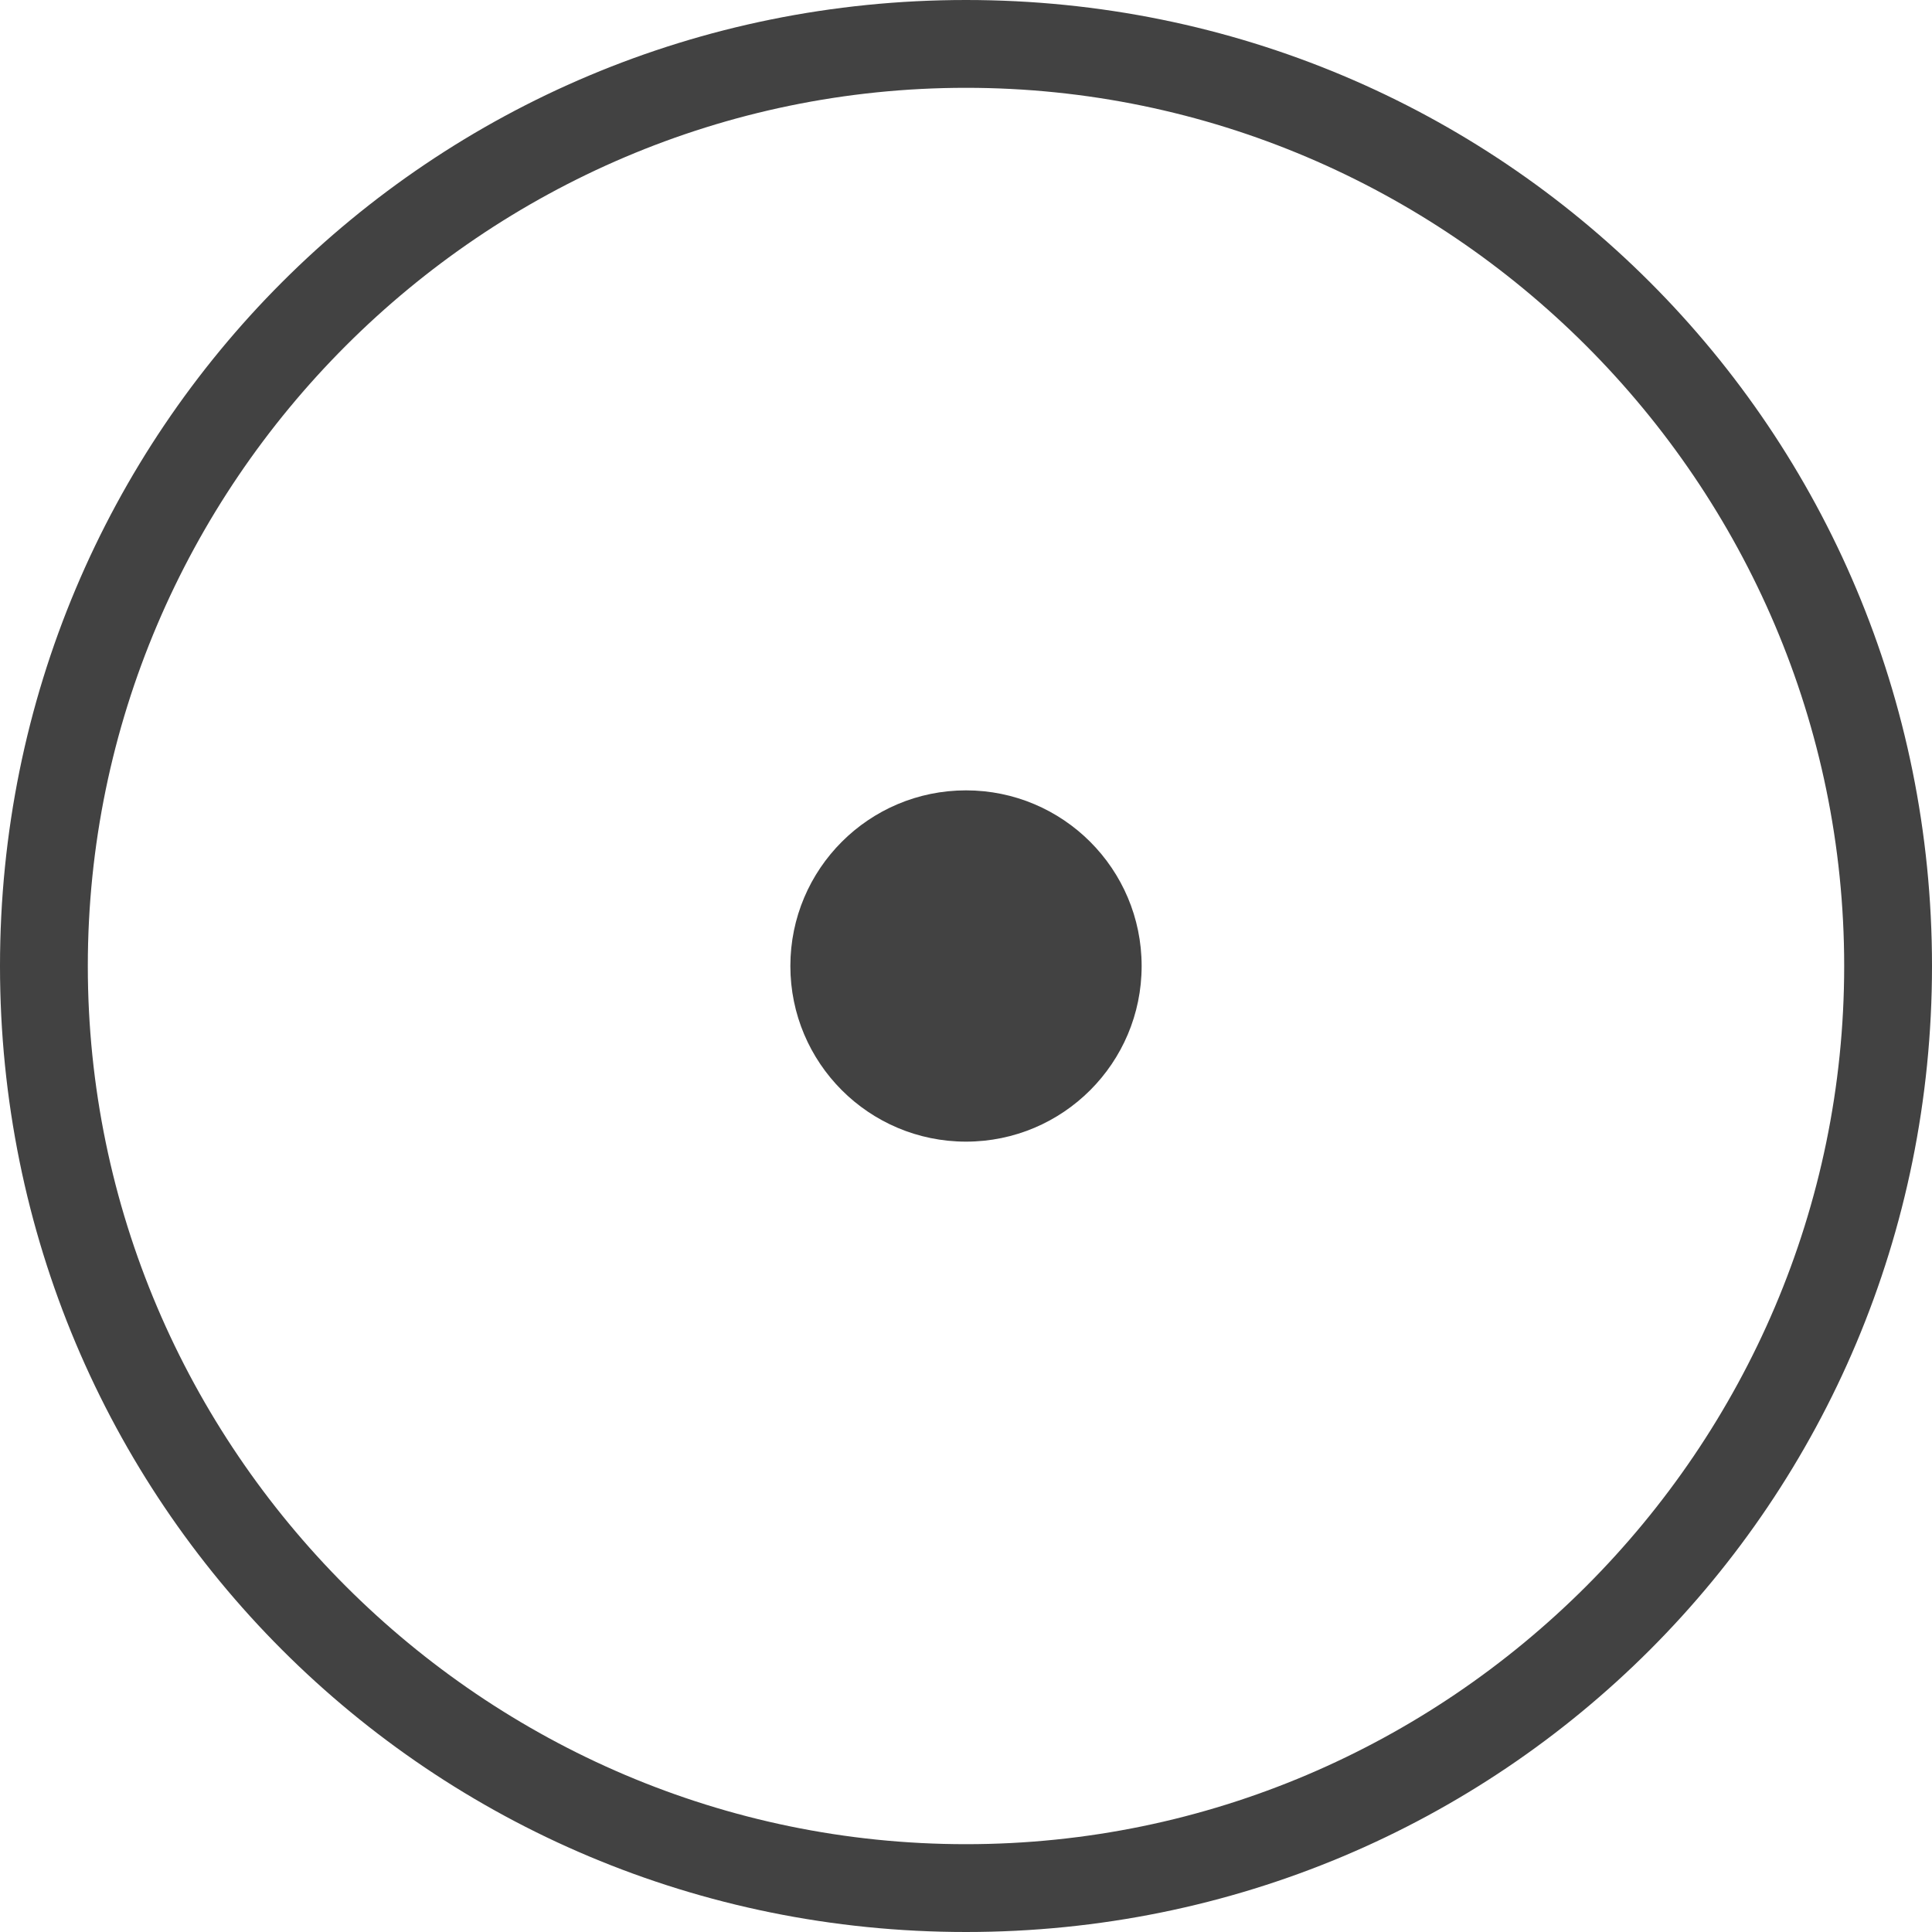
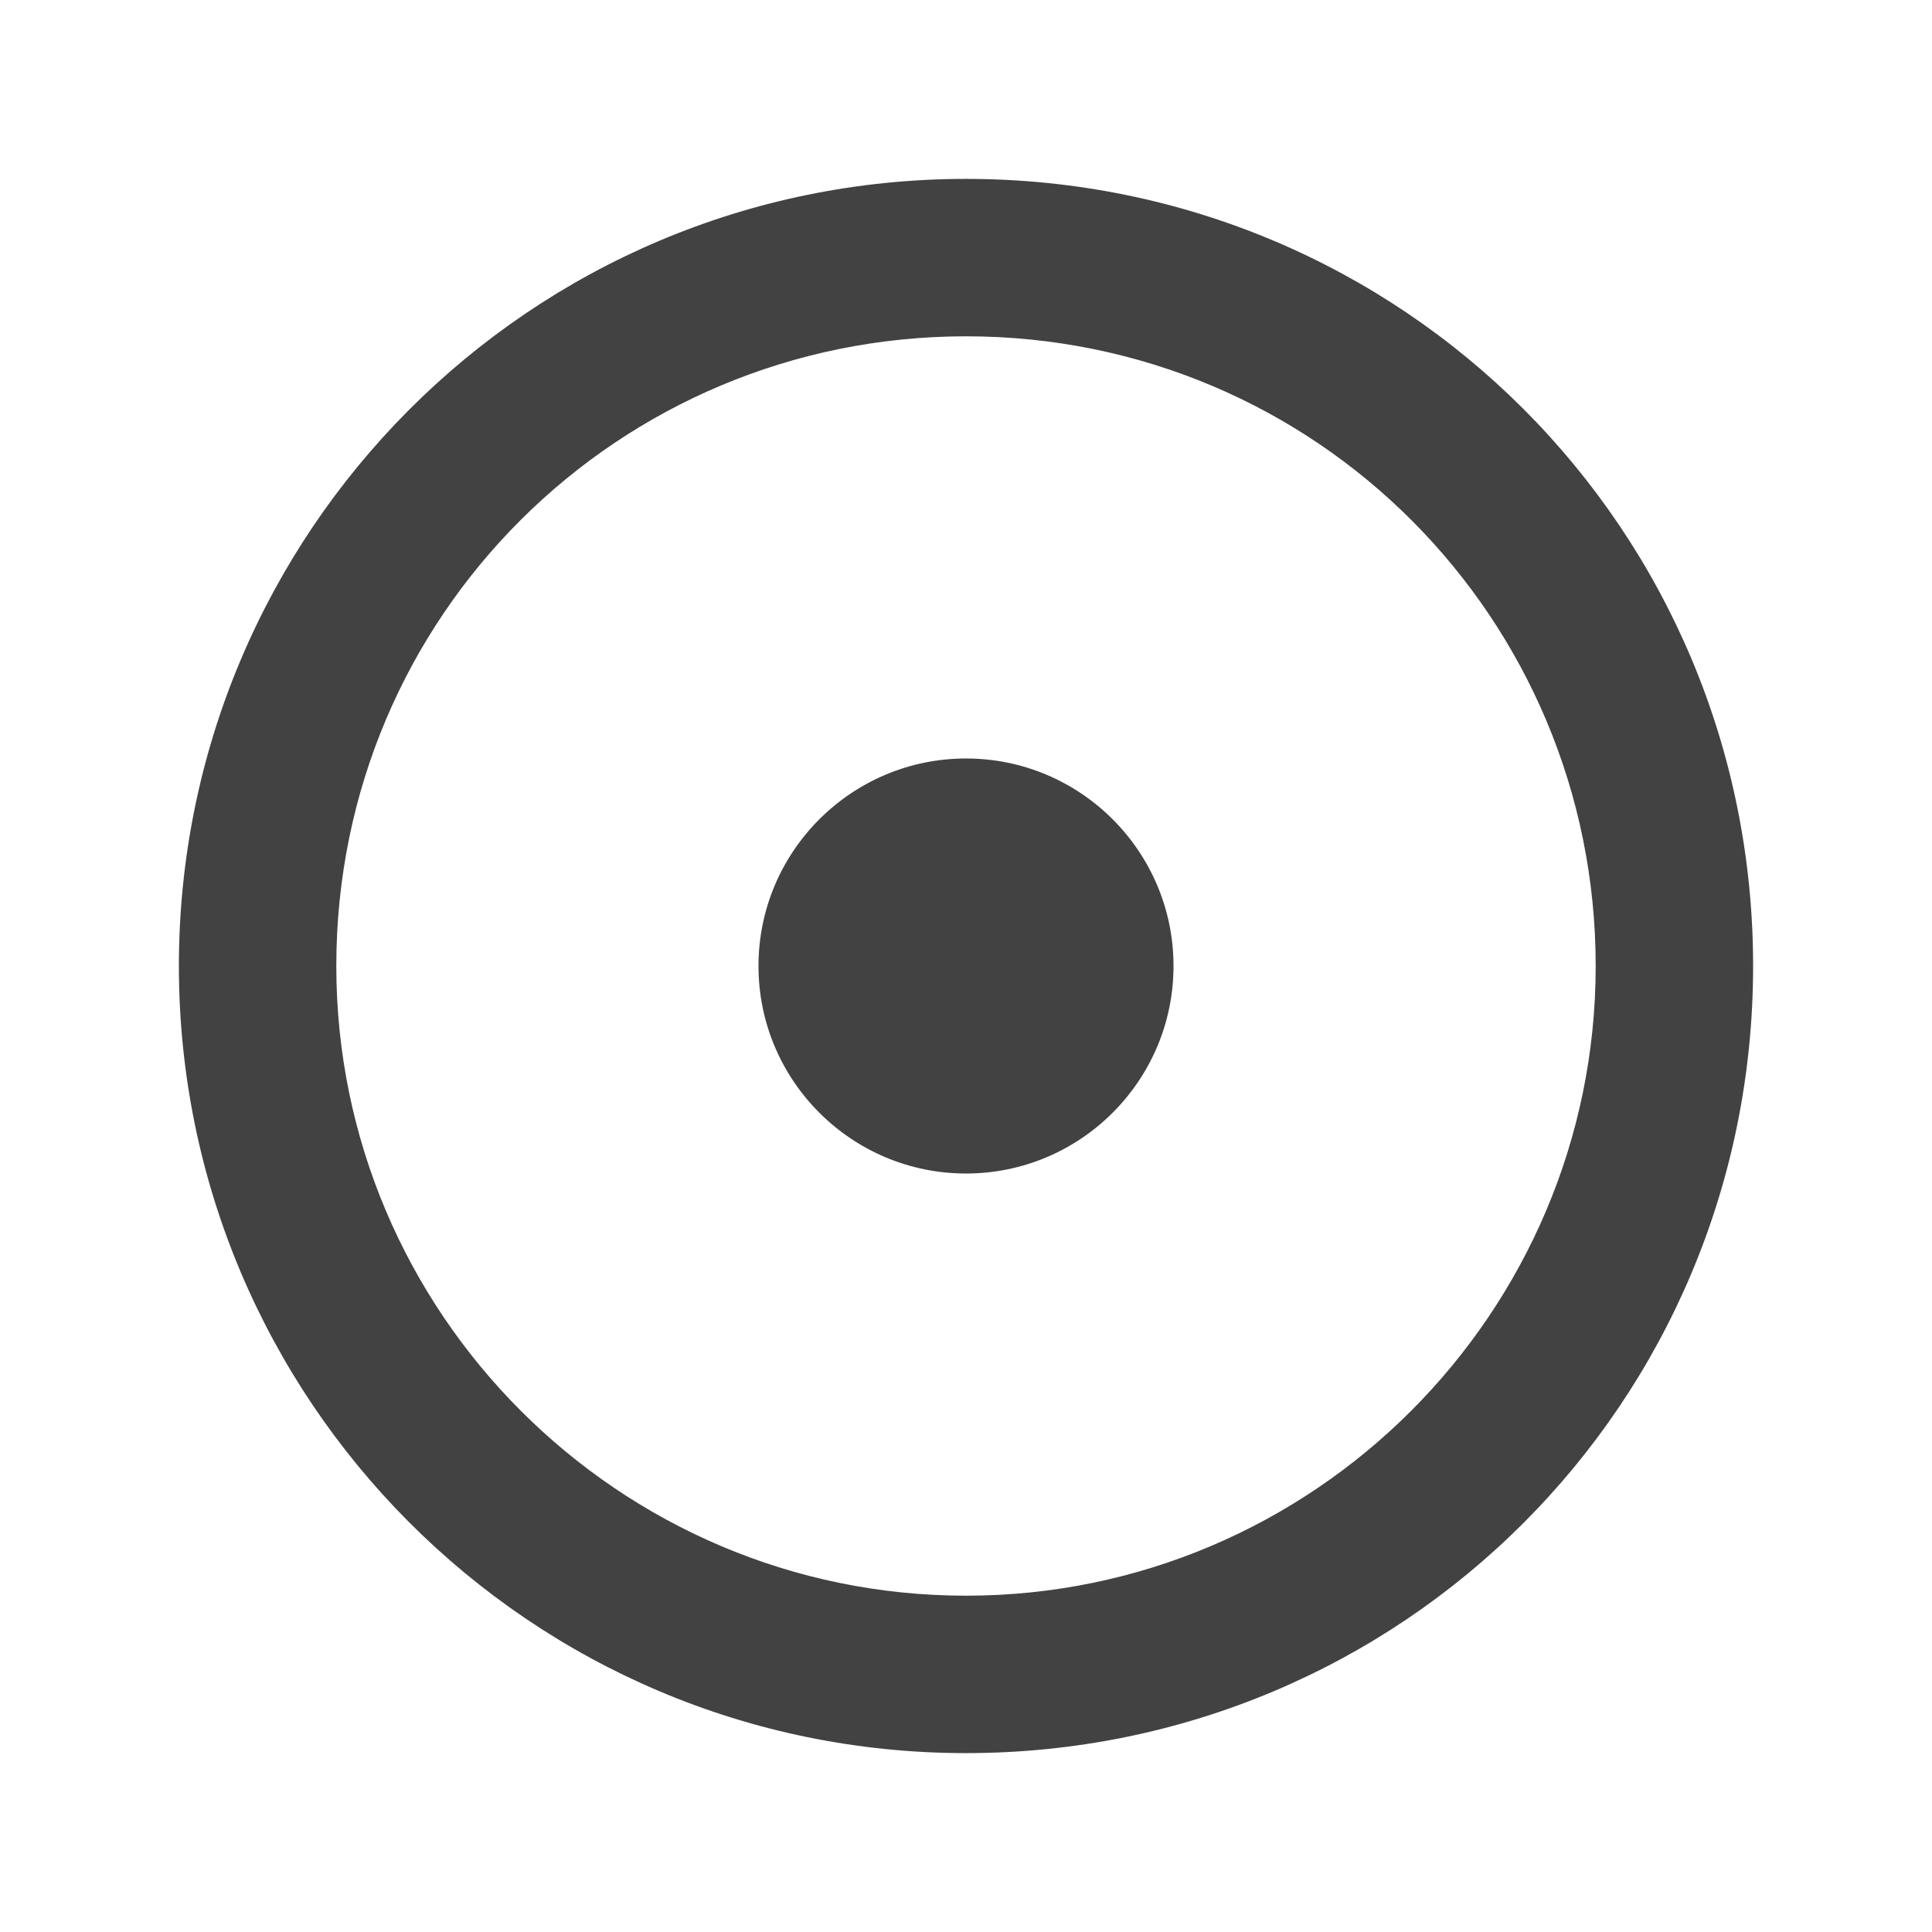
- <svg xmlns="http://www.w3.org/2000/svg" version="1.1" id="Слой_1" x="0px" y="0px" viewBox="0 0 44 44" style="enable-background:new 0 0 44 44;" xml:space="preserve">
+ <svg xmlns="http://www.w3.org/2000/svg" version="1.1" id="Слой_1" x="0px" y="0px" viewBox="0 0 54 54" style="enable-background:new 0 0 54 54;" xml:space="preserve">
  <style type="text/css">
- 	.st0{fill:#424242;}
+ 	.st0{display:none;}
+ 	.st1{display:inline;fill:#41A9B2;}
+ 	.st2{fill:#424242;}
</style>
+   <g class="st0">
+     <path class="st1" d="M27,7c11,0,20,9,20,20s-9,20-20,20S7,38,7,27S16,7,27,7 M27,5C14.8,5,5,14.8,5,27s9.8,22,22,22s22-9.8,22-22   S39.2,5,27,5L27,5z" />
+     <circle class="st1" cx="27" cy="27" r="4" />
+   </g>
  <g>
-     <path class="st0" d="M22,2c11,0,20,9,20,20s-9,20-20,20S2,33,2,22S11,2,22,2 M22,0C9.8,0,0,9.8,0,22s9.8,22,22,22s22-9.8,22-22   S34.2,0,22,0L22,0z" />
-     <circle class="st0" cx="22" cy="22" r="4" />
+     <path class="st2" d="M27,5C14.8,5,5,14.9,5,27s9.8,22,22,22c12.2,0,22-9.8,22-22S39.2,5,27,5z M27,44.6c-9.7,0-17.6-7.9-17.6-17.6   c0-9.8,7.9-17.6,17.6-17.6c9.8,0,17.6,7.9,17.6,17.6C44.6,36.7,36.7,44.6,27,44.6z" />
+     <path class="st2" d="M27,21.2c-3.2,0-5.8,2.6-5.8,5.8c0,3.2,2.6,5.8,5.8,5.8c3.2,0,5.8-2.6,5.8-5.8C32.8,23.8,30.2,21.2,27,21.2z" />
  </g>
</svg>
